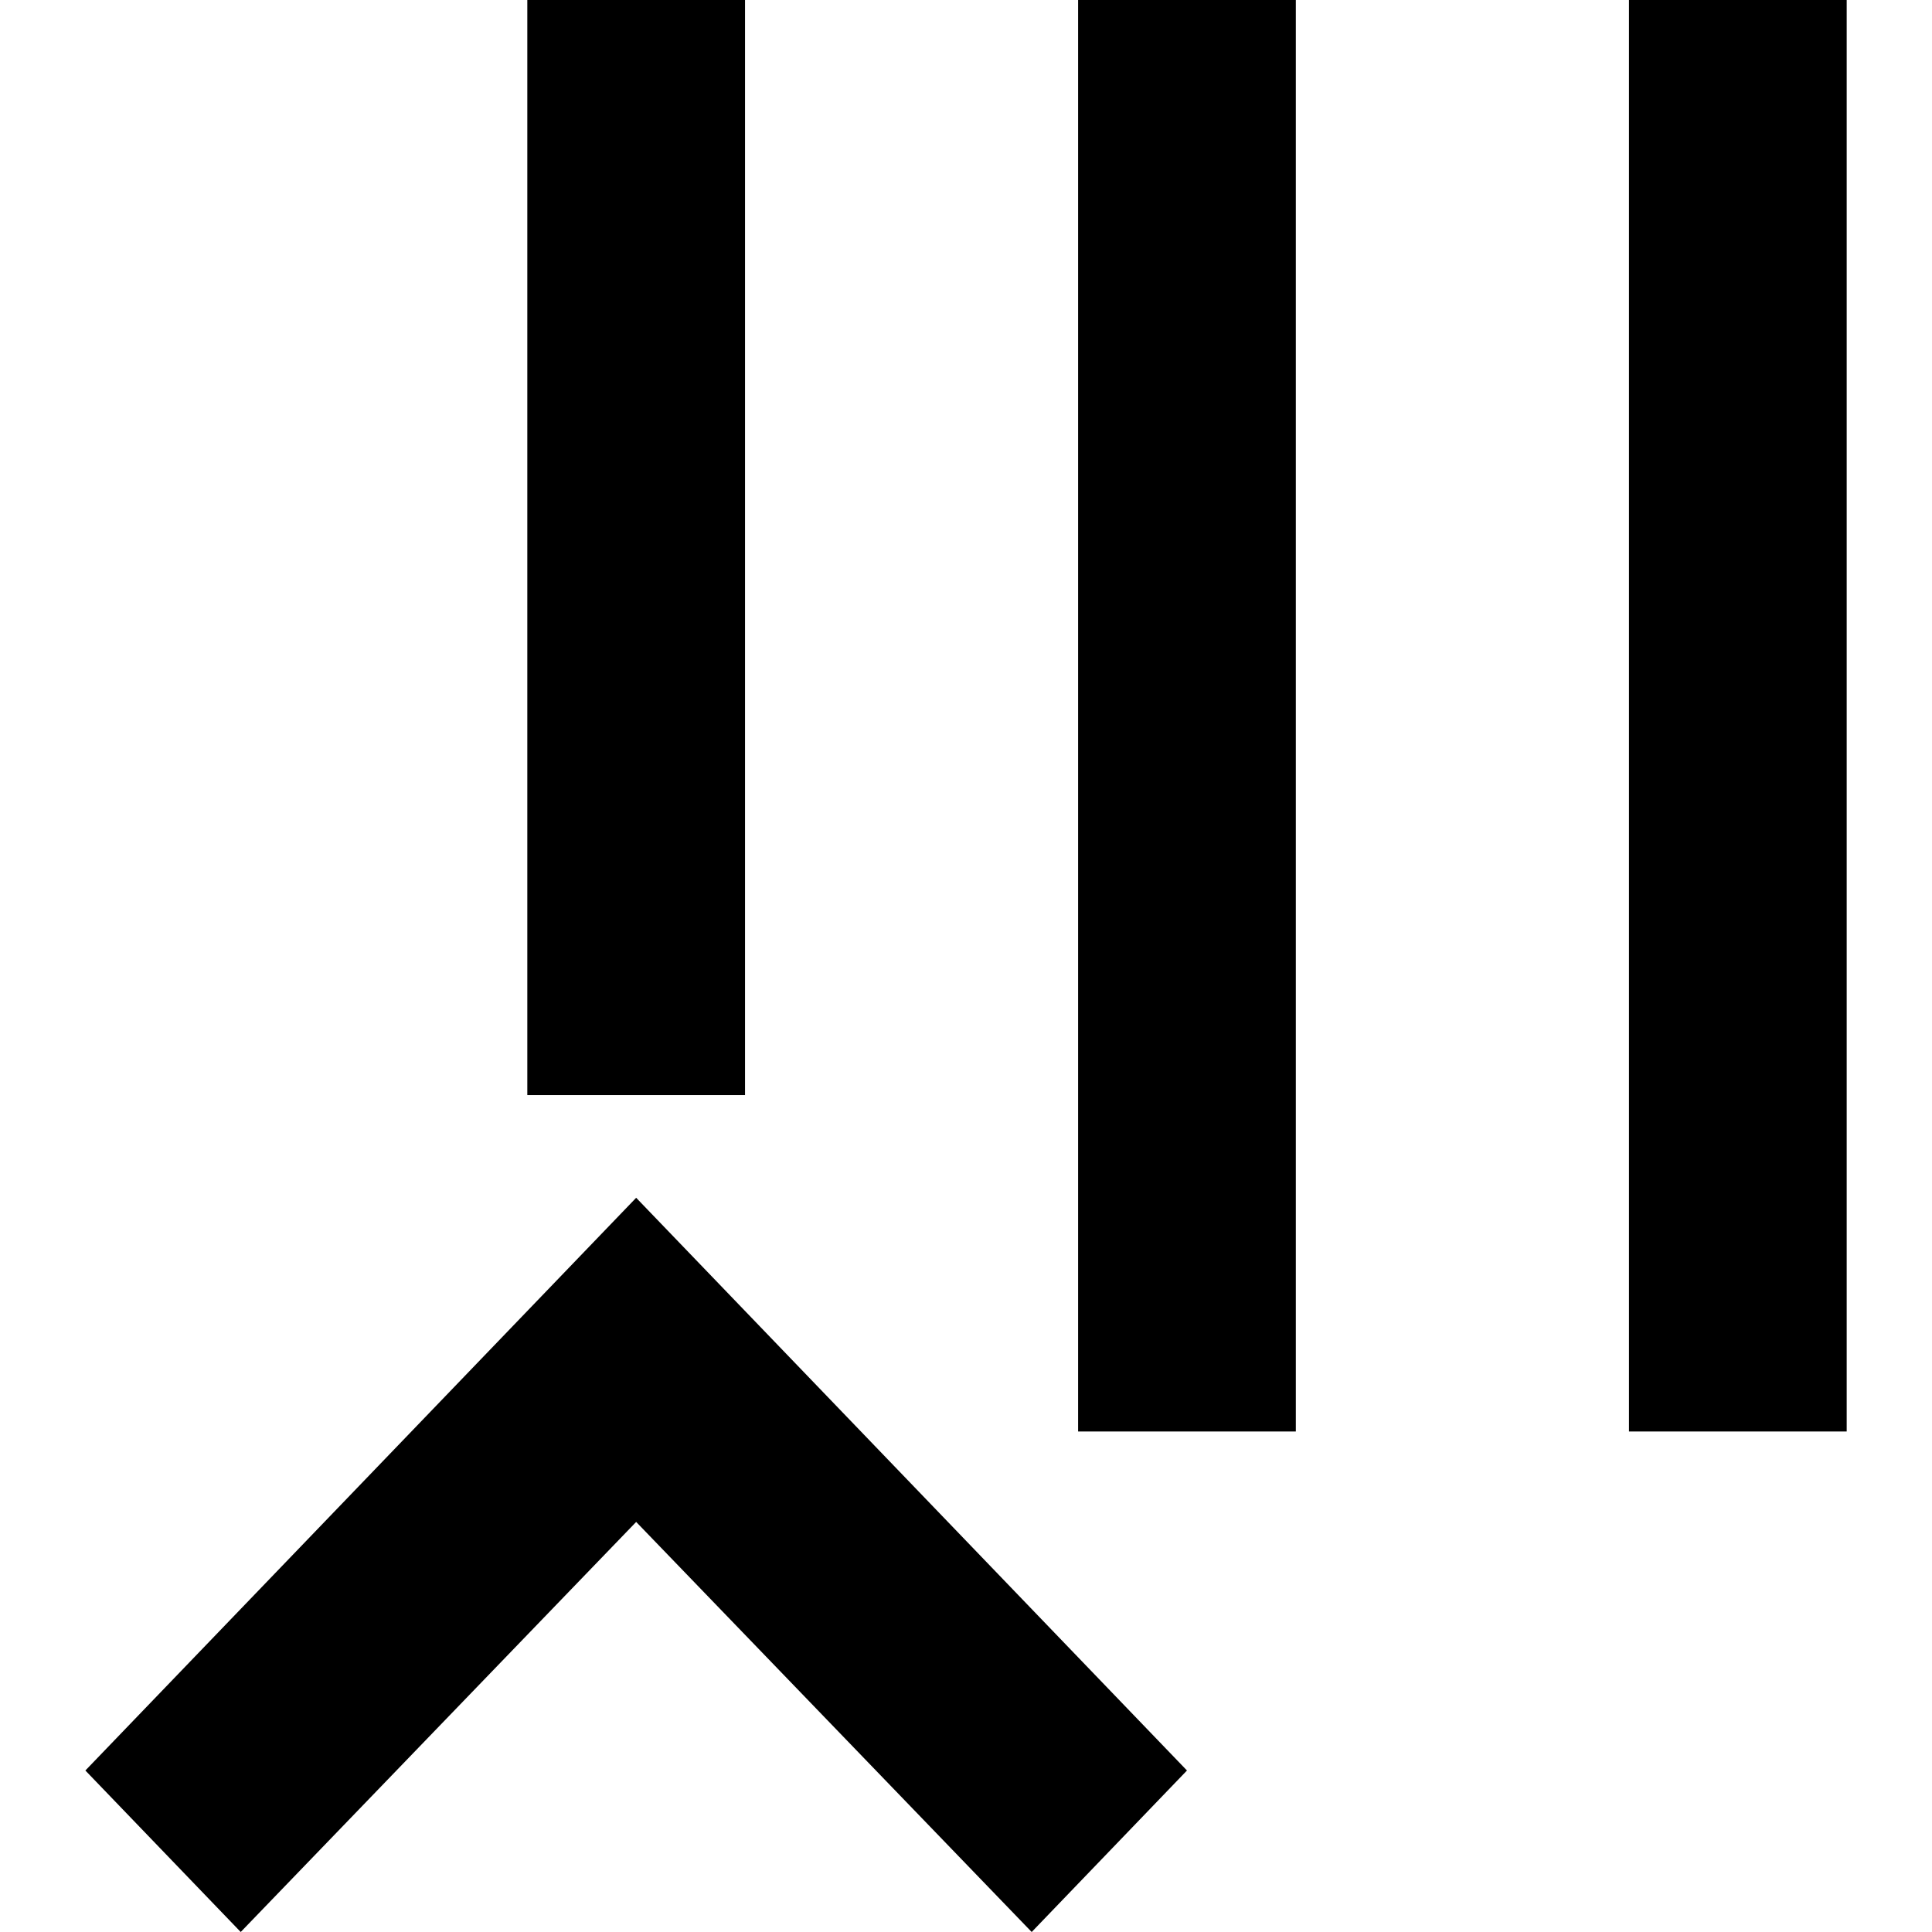
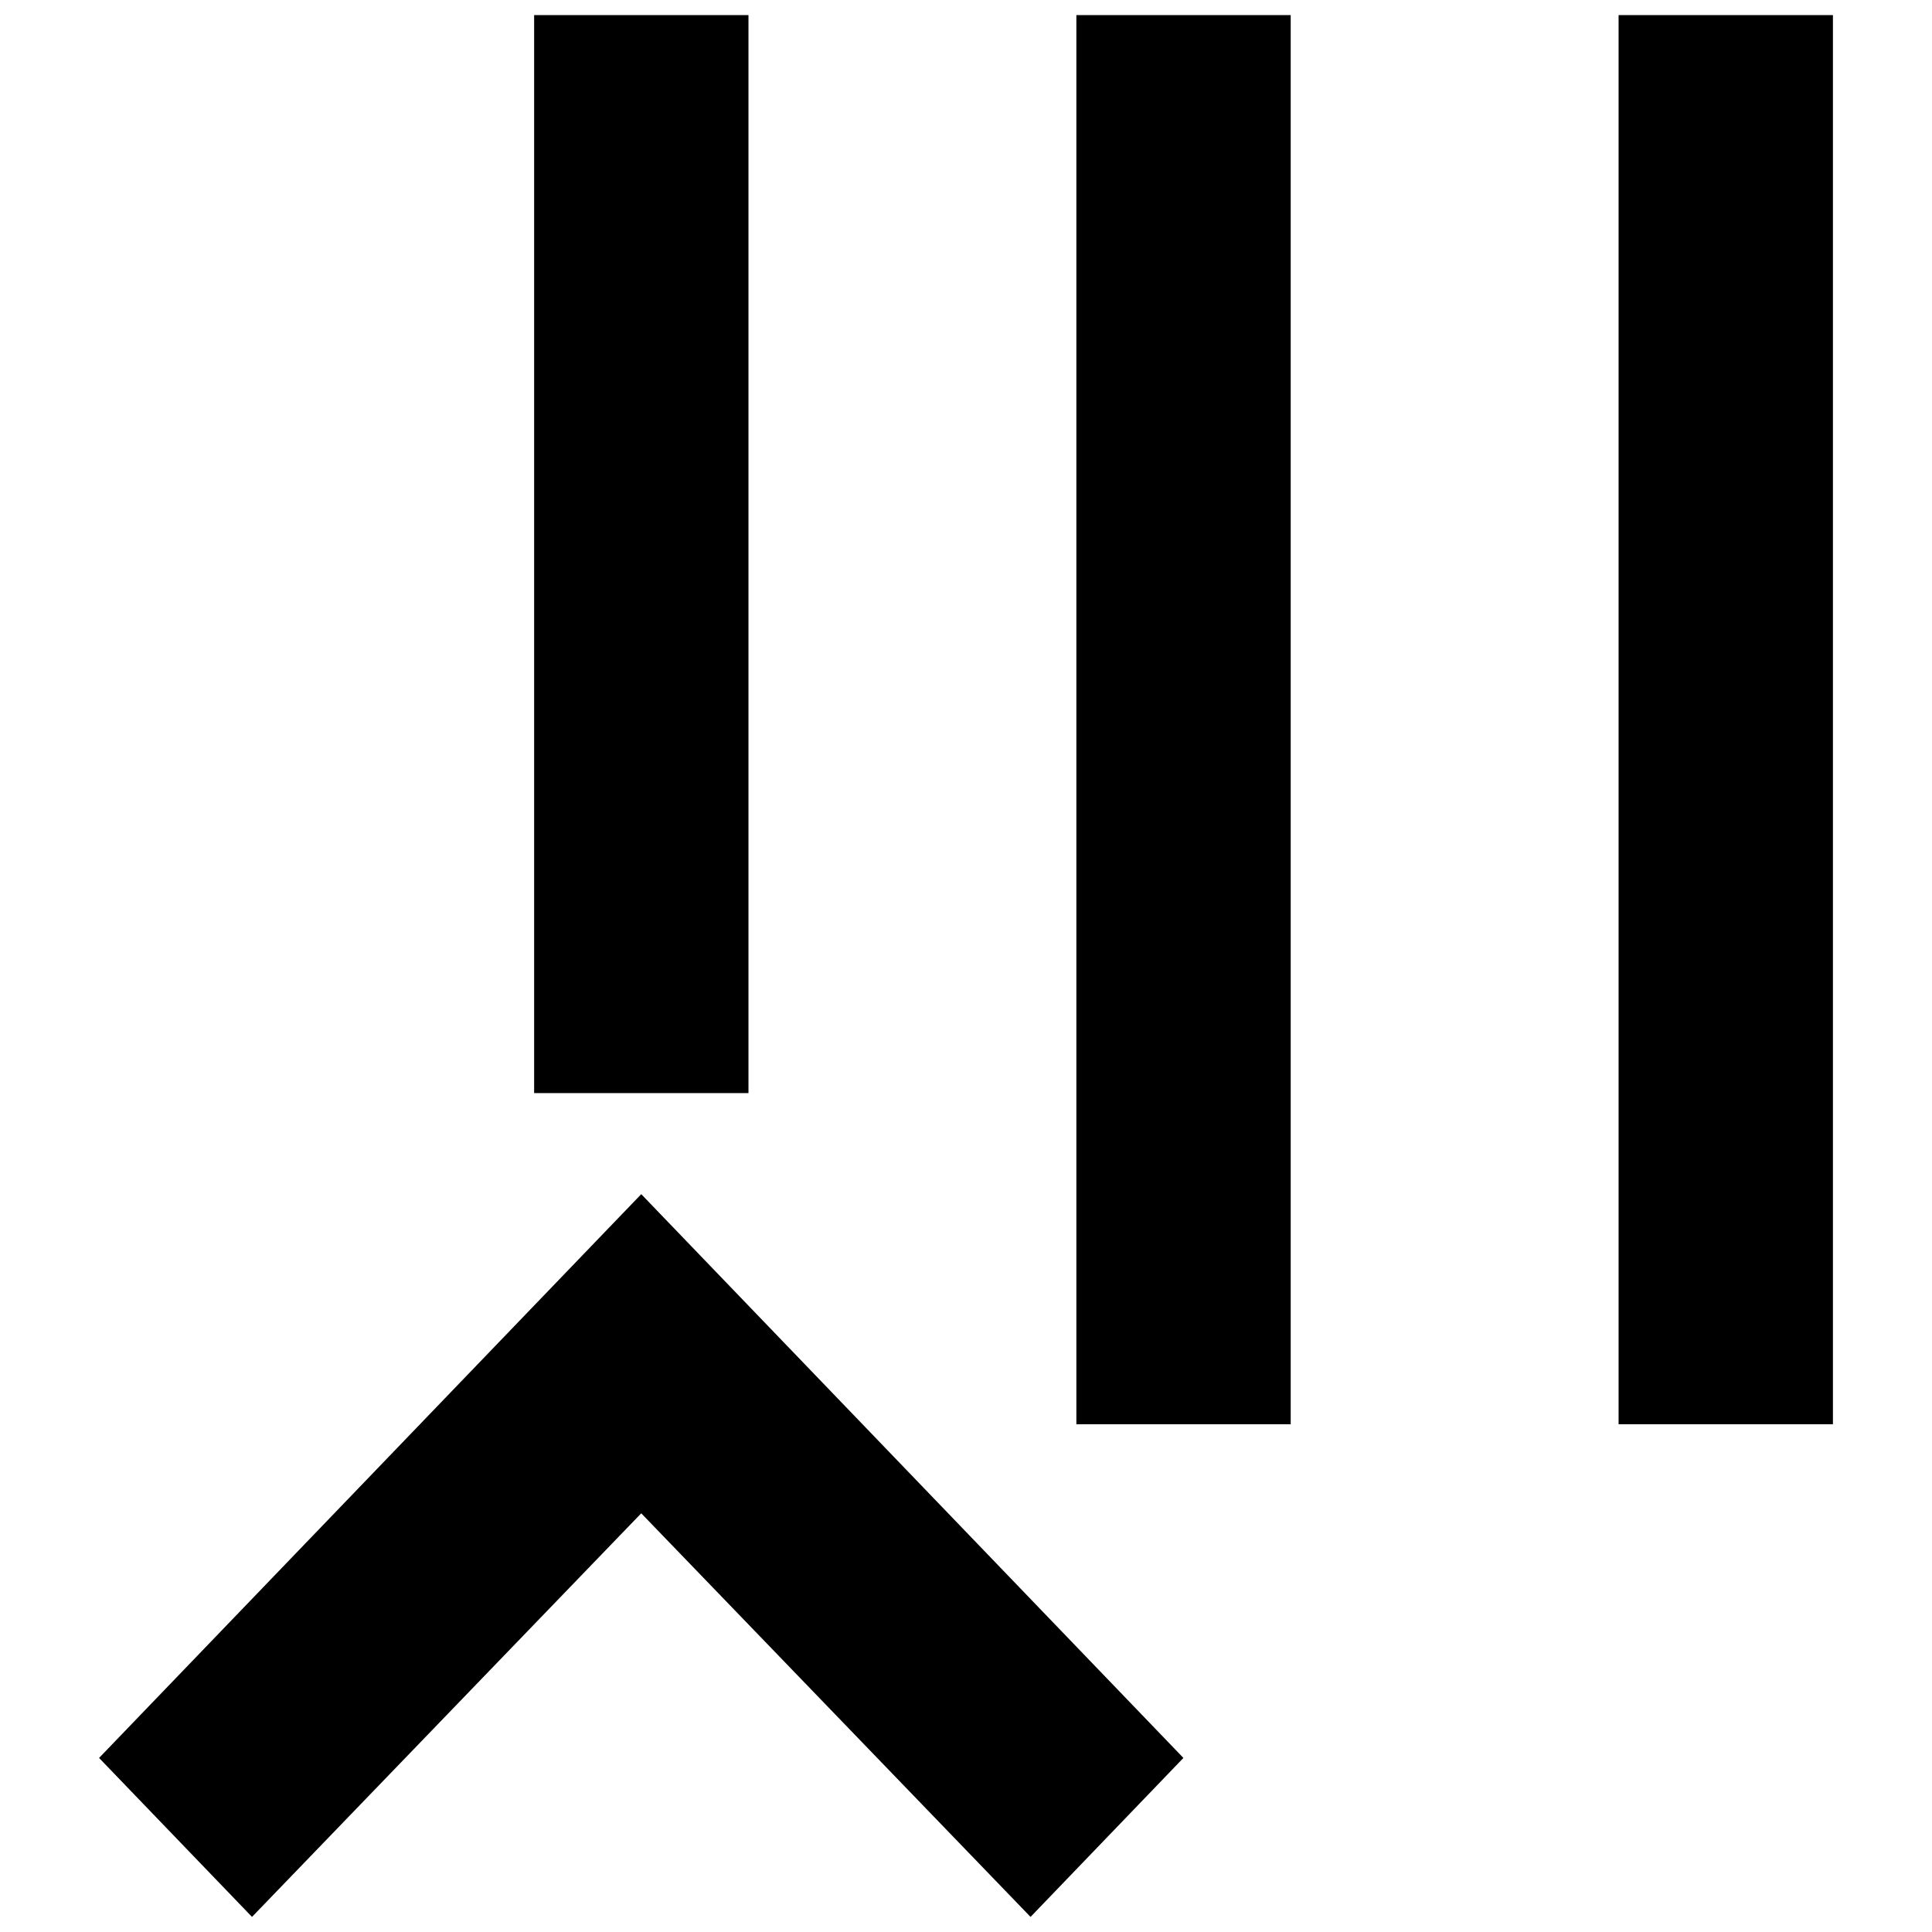
<svg xmlns="http://www.w3.org/2000/svg" version="1.1" width="32" height="32" viewBox="0 0 32 32">
-   <path d="M30.587 0v23.71h-3.606v-23.71h3.606z" />
-   <path d="M12.34 0v18.138h-3.606v-18.138h3.606z" />
-   <path d="M21.463 0v23.71h-3.606v-23.71h3.606z" />
-   <path d="M10.537 25.208l-6.55 6.792-2.573-2.675 9.123-9.486 9.123 9.486-2.572 2.675-6.551-6.792z" />
+   <path d="M30.359 0.25v23.34h-3.55v-23.34h3.55z" />
+   <path d="M12.397 0.25v17.855h-3.55v-17.855h3.55z" />
+   <path d="M21.378 0.25v23.34h-3.55v-23.34h3.55z" />
+   <path d="M10.622 25.064l-6.448 6.686-2.533-2.633 8.98-9.338 8.98 9.338-2.532 2.633-6.449-6.686z" />
</svg>
